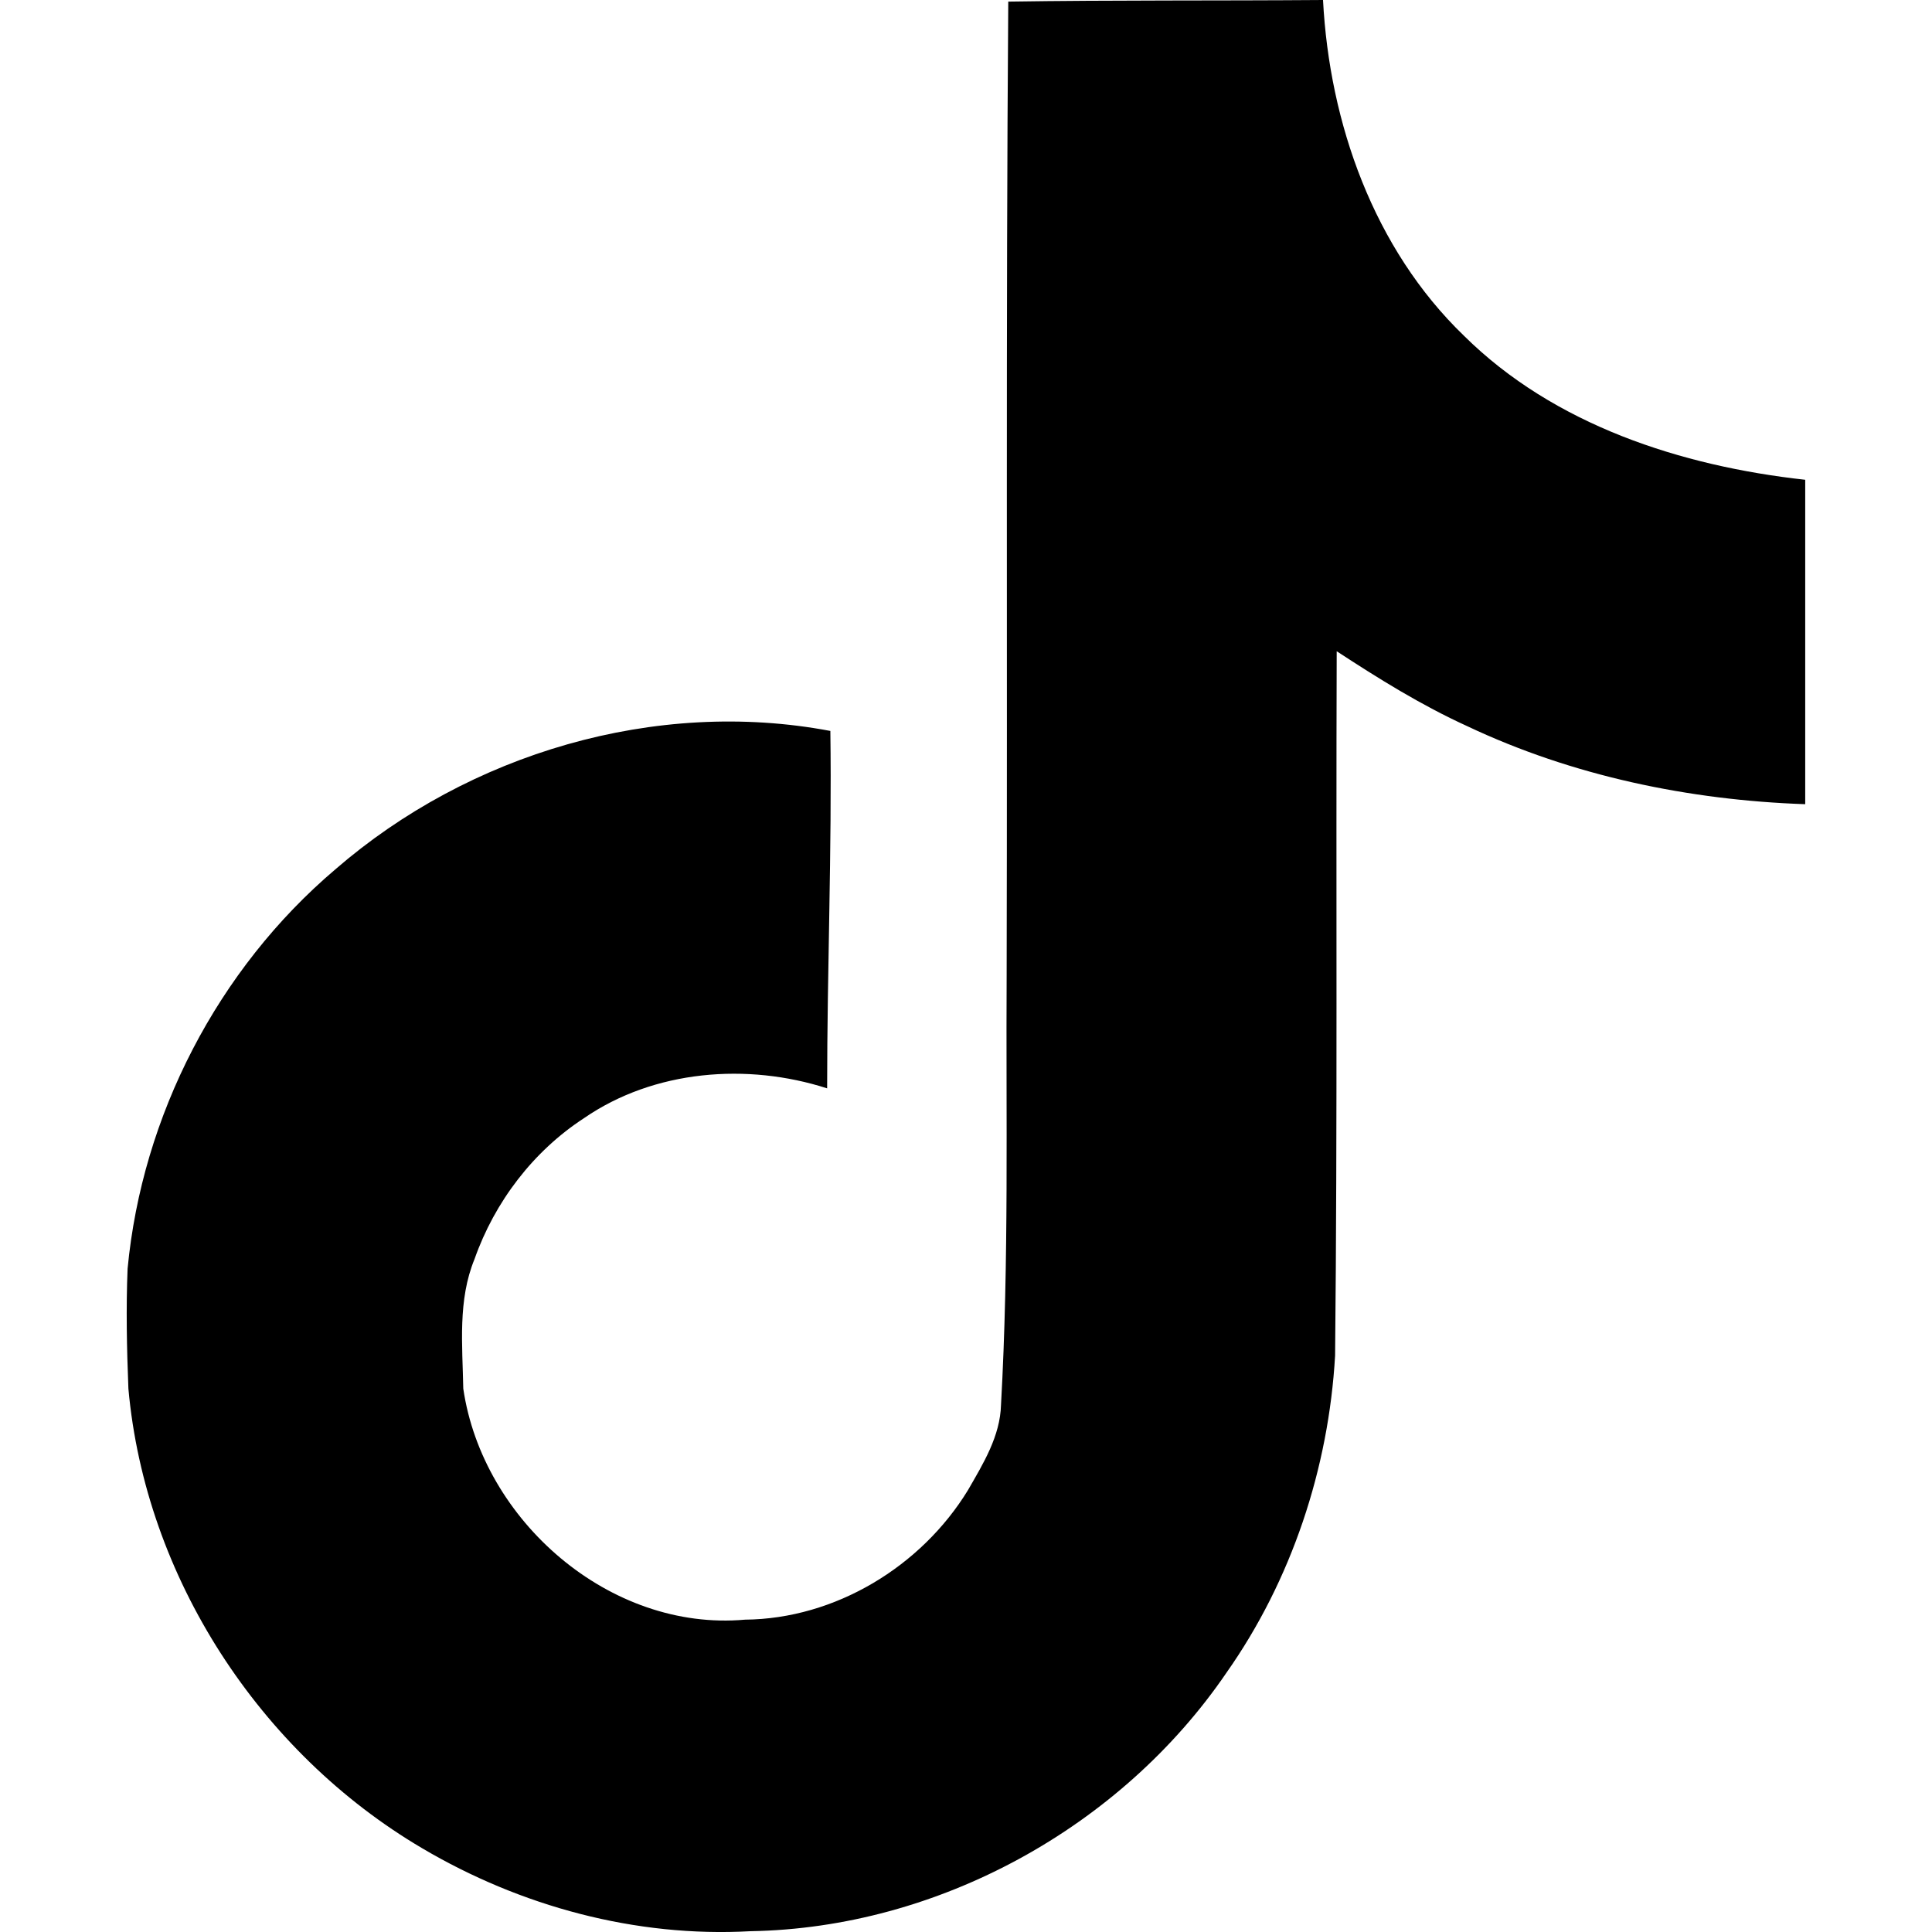
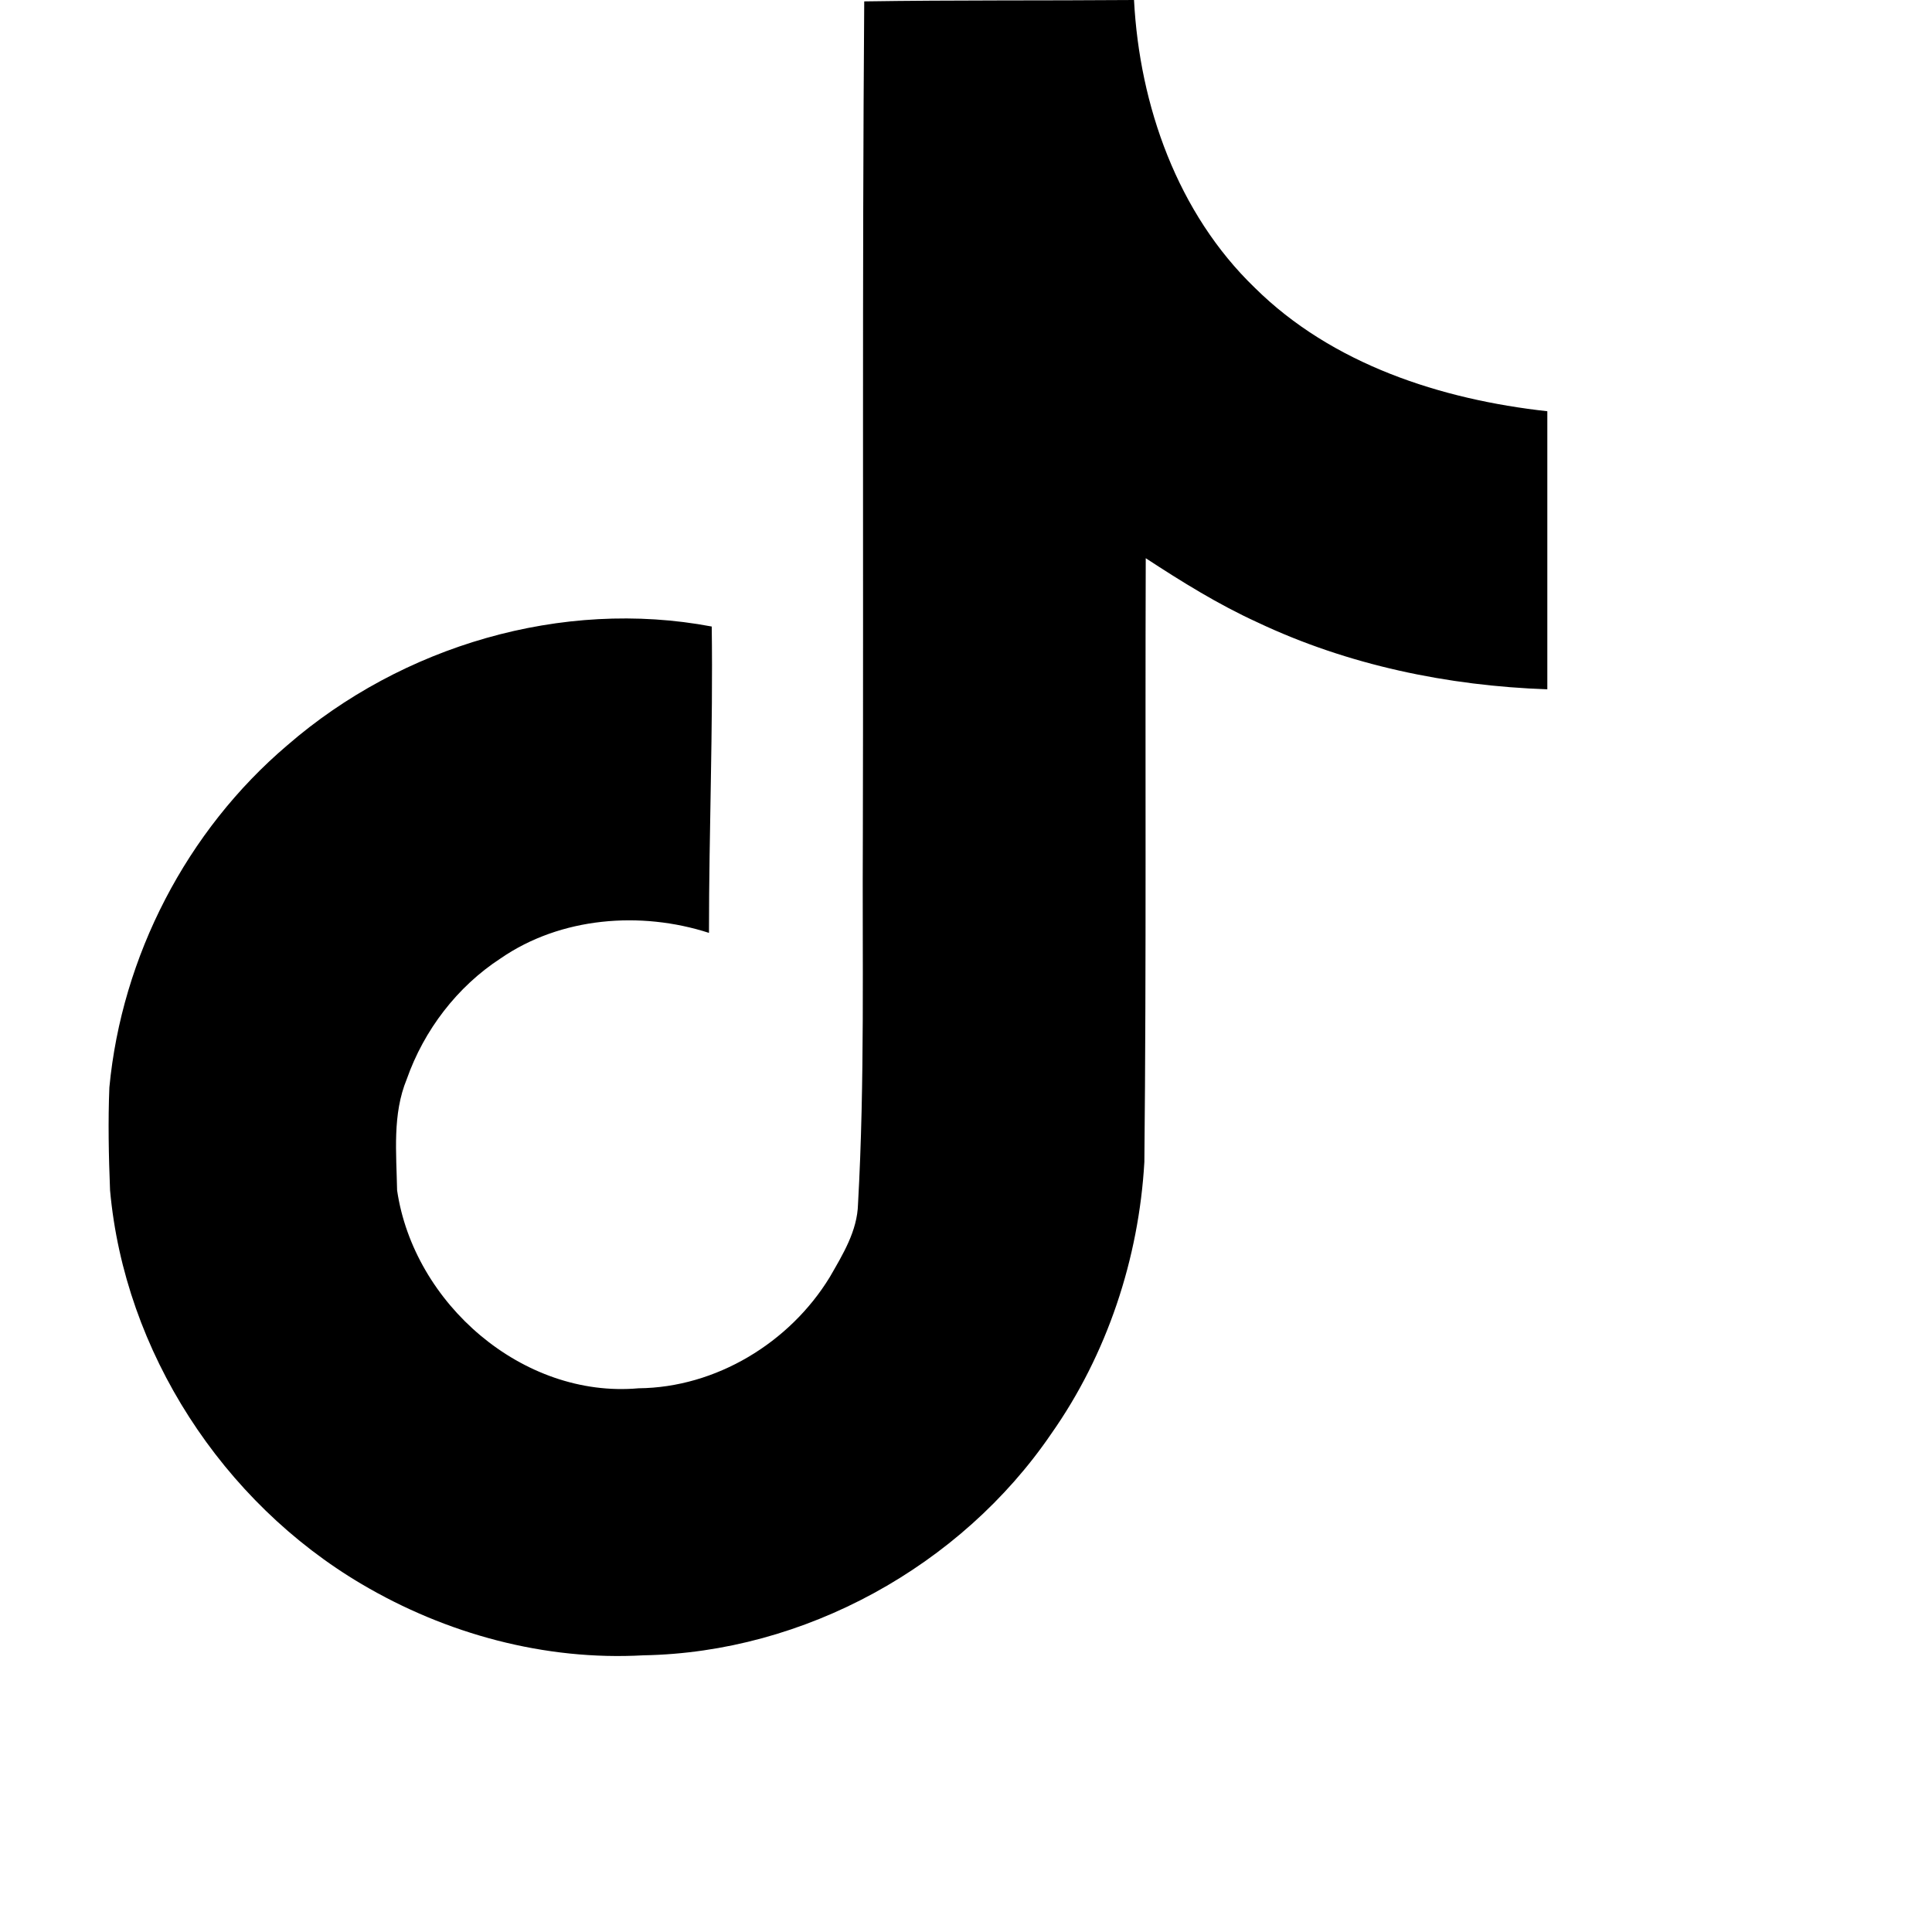
- <svg xmlns="http://www.w3.org/2000/svg" role="img" viewBox="0 0 24 24">
-   <path d="M12.525.02c1.31-.02 2.61-.01 3.91-.02.08 1.53.63 3.09 1.75 4.17 1.12 1.11 2.7 1.62 4.24 1.79v4.03c-1.44-.05-2.89-.35-4.2-.97-.57-.26-1.1-.59-1.62-.93-.01 2.92.01 5.84-.02 8.75-.08 1.4-.54 2.79-1.35 3.94-1.31 1.92-3.58 3.17-5.91 3.21-1.43.08-2.86-.31-4.08-1.03-2.02-1.19-3.44-3.37-3.65-5.71-.02-.5-.03-1-.01-1.49.18-1.9 1.12-3.72 2.58-4.96 1.66-1.44 3.98-2.13 6.15-1.72.02 1.48-.04 2.96-.04 4.44-.99-.32-2.15-.23-3.02.37-.63.41-1.11 1.04-1.36 1.75-.21.51-.15 1.07-.14 1.61.24 1.64 1.82 3.02 3.5 2.87 1.12-.01 2.19-.66 2.77-1.61.19-.33.4-.67.41-1.06.1-1.79.06-3.57.07-5.36.01-4.03-.01-8.05.02-12.07z" />
+ <svg xmlns="http://www.w3.org/2000/svg" role="img" viewBox="0 0 28 28">
+   <path fill="currentColor" d="M12.525.02c1.31-.02 2.61-.01 3.91-.02.08 1.53.63 3.09 1.75 4.17 1.12 1.11 2.7 1.62 4.24 1.79v4.03c-1.44-.05-2.89-.35-4.2-.97-.57-.26-1.1-.59-1.62-.93-.01 2.92.01 5.84-.02 8.75-.08 1.4-.54 2.79-1.35 3.94-1.31 1.92-3.58 3.17-5.91 3.21-1.43.08-2.86-.31-4.08-1.03-2.02-1.19-3.44-3.37-3.65-5.71-.02-.5-.03-1-.01-1.49.18-1.9 1.12-3.72 2.58-4.96 1.66-1.44 3.98-2.13 6.15-1.72.02 1.48-.04 2.96-.04 4.44-.99-.32-2.15-.23-3.02.37-.63.41-1.11 1.04-1.36 1.75-.21.51-.15 1.07-.14 1.61.24 1.64 1.82 3.02 3.5 2.87 1.12-.01 2.19-.66 2.77-1.61.19-.33.4-.67.41-1.06.1-1.79.06-3.57.07-5.36.01-4.03-.01-8.05.02-12.07z" />
</svg>
